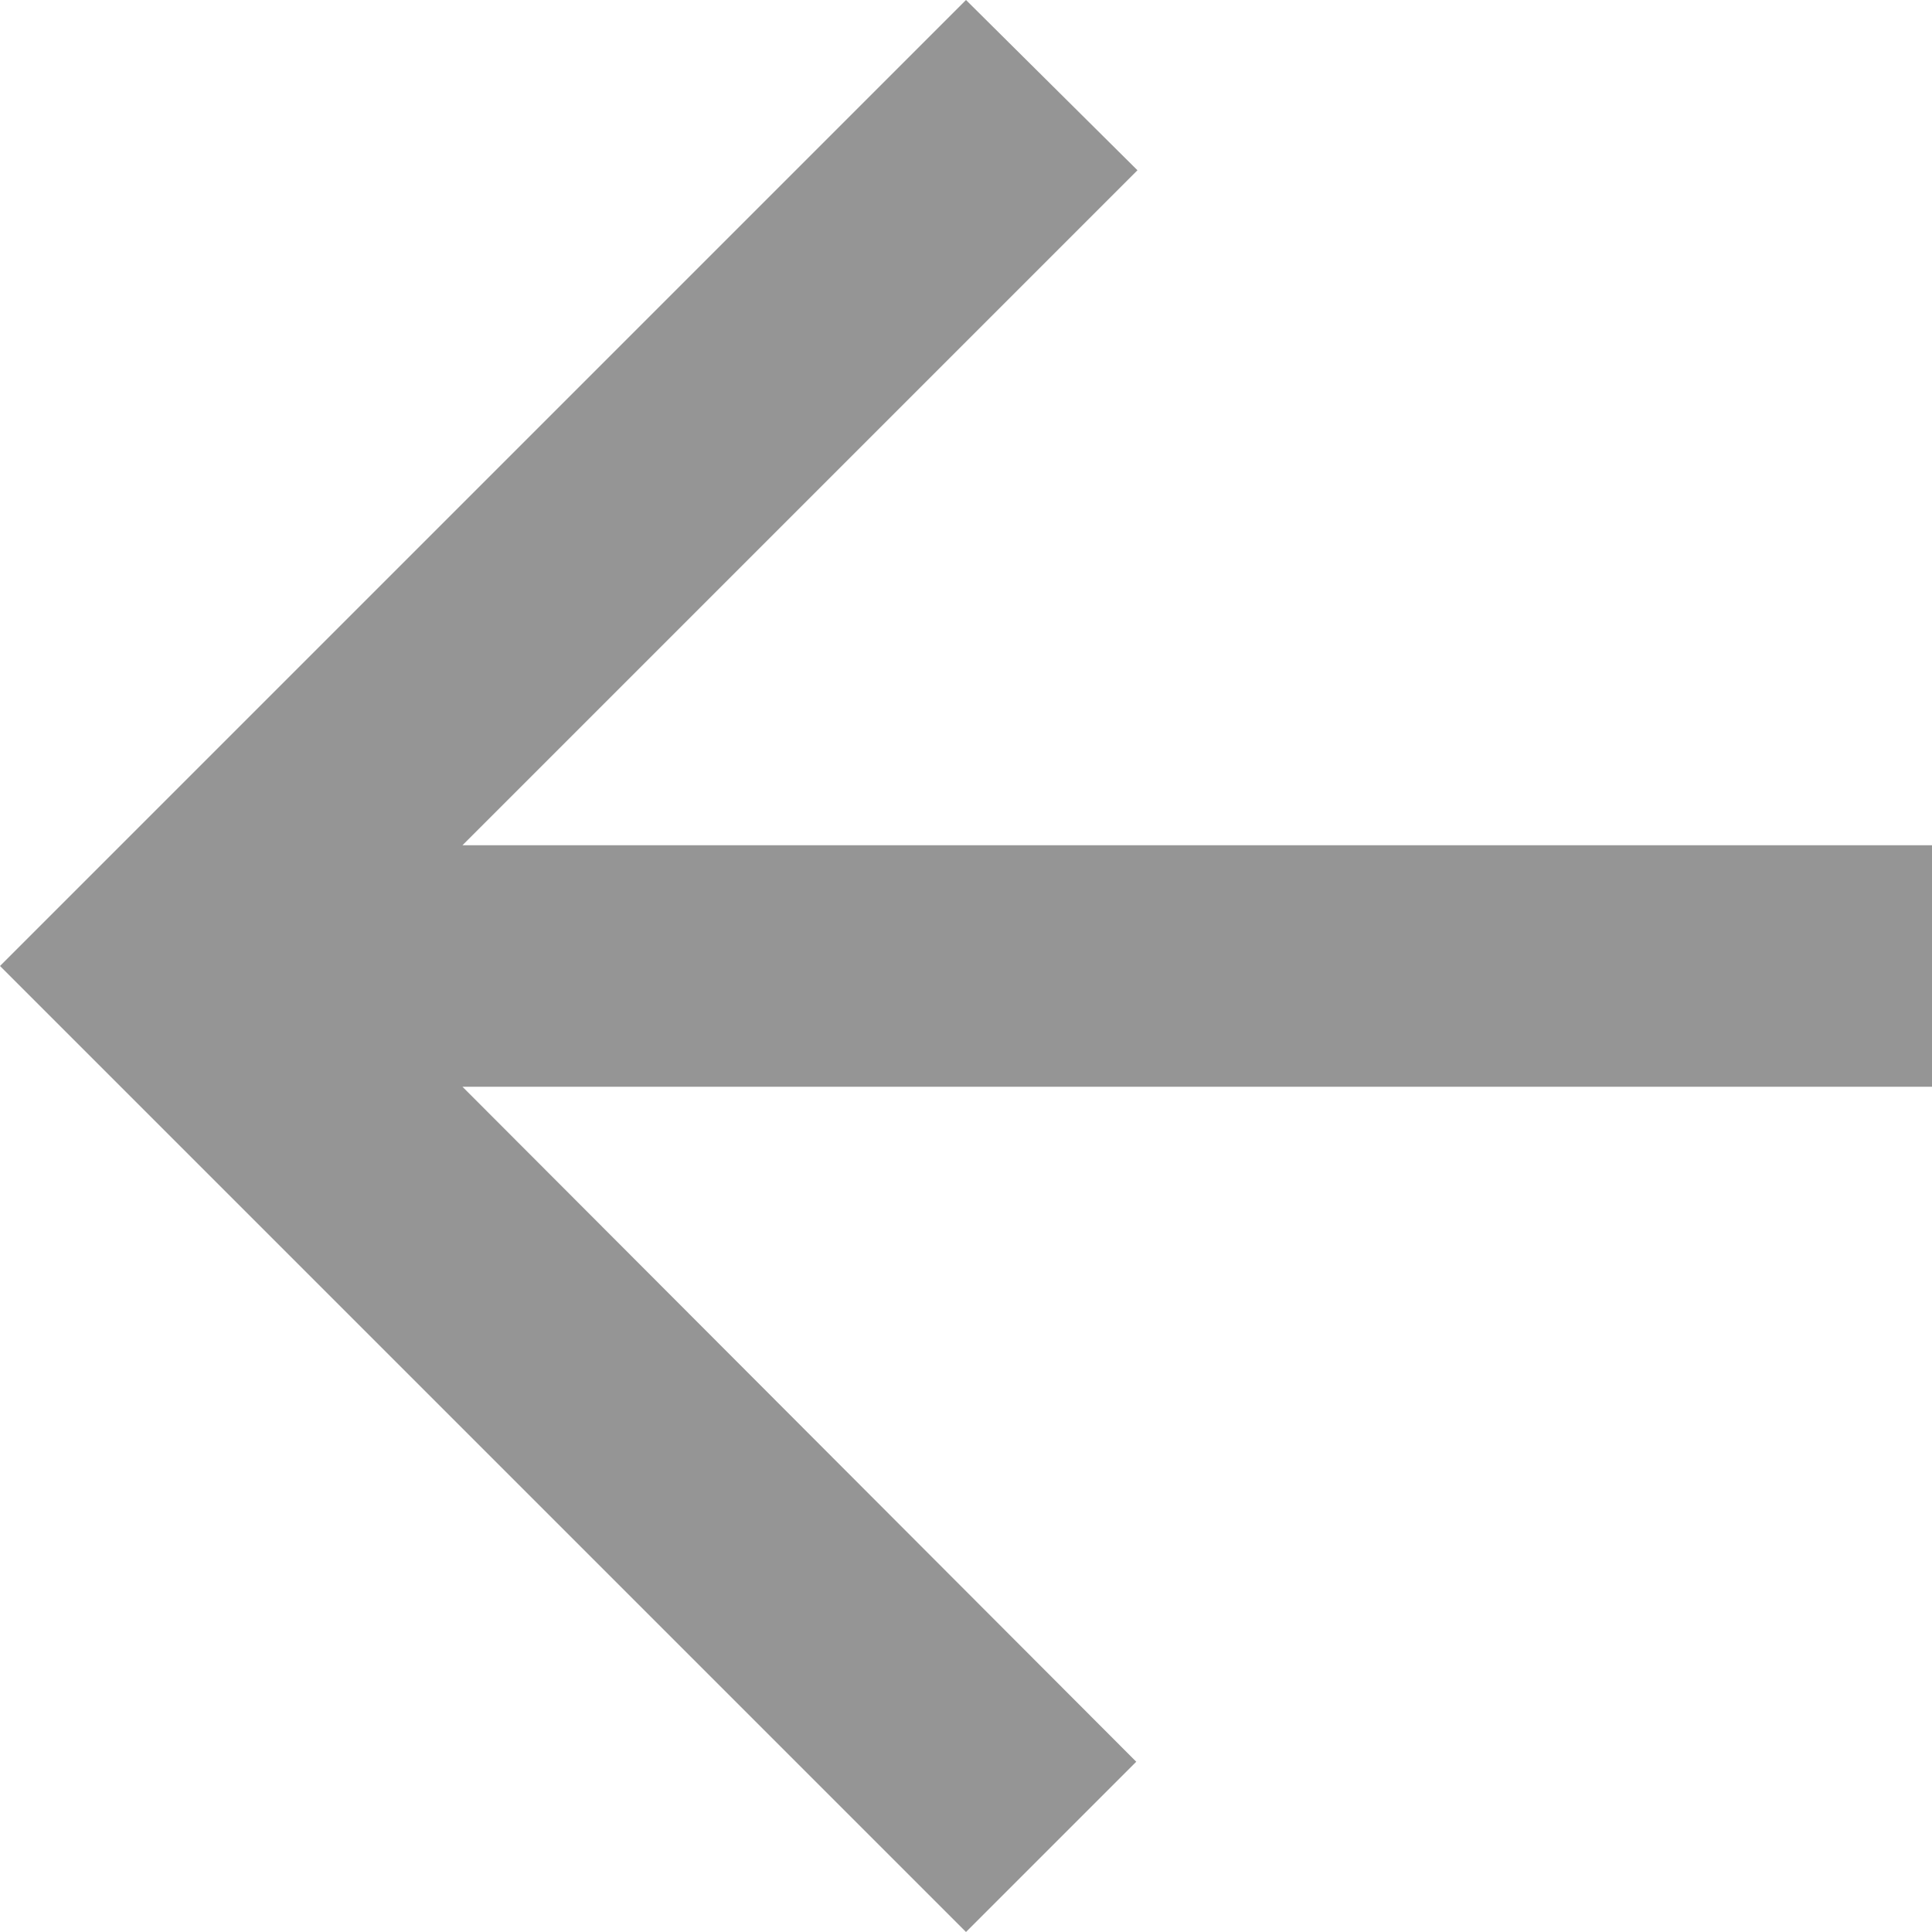
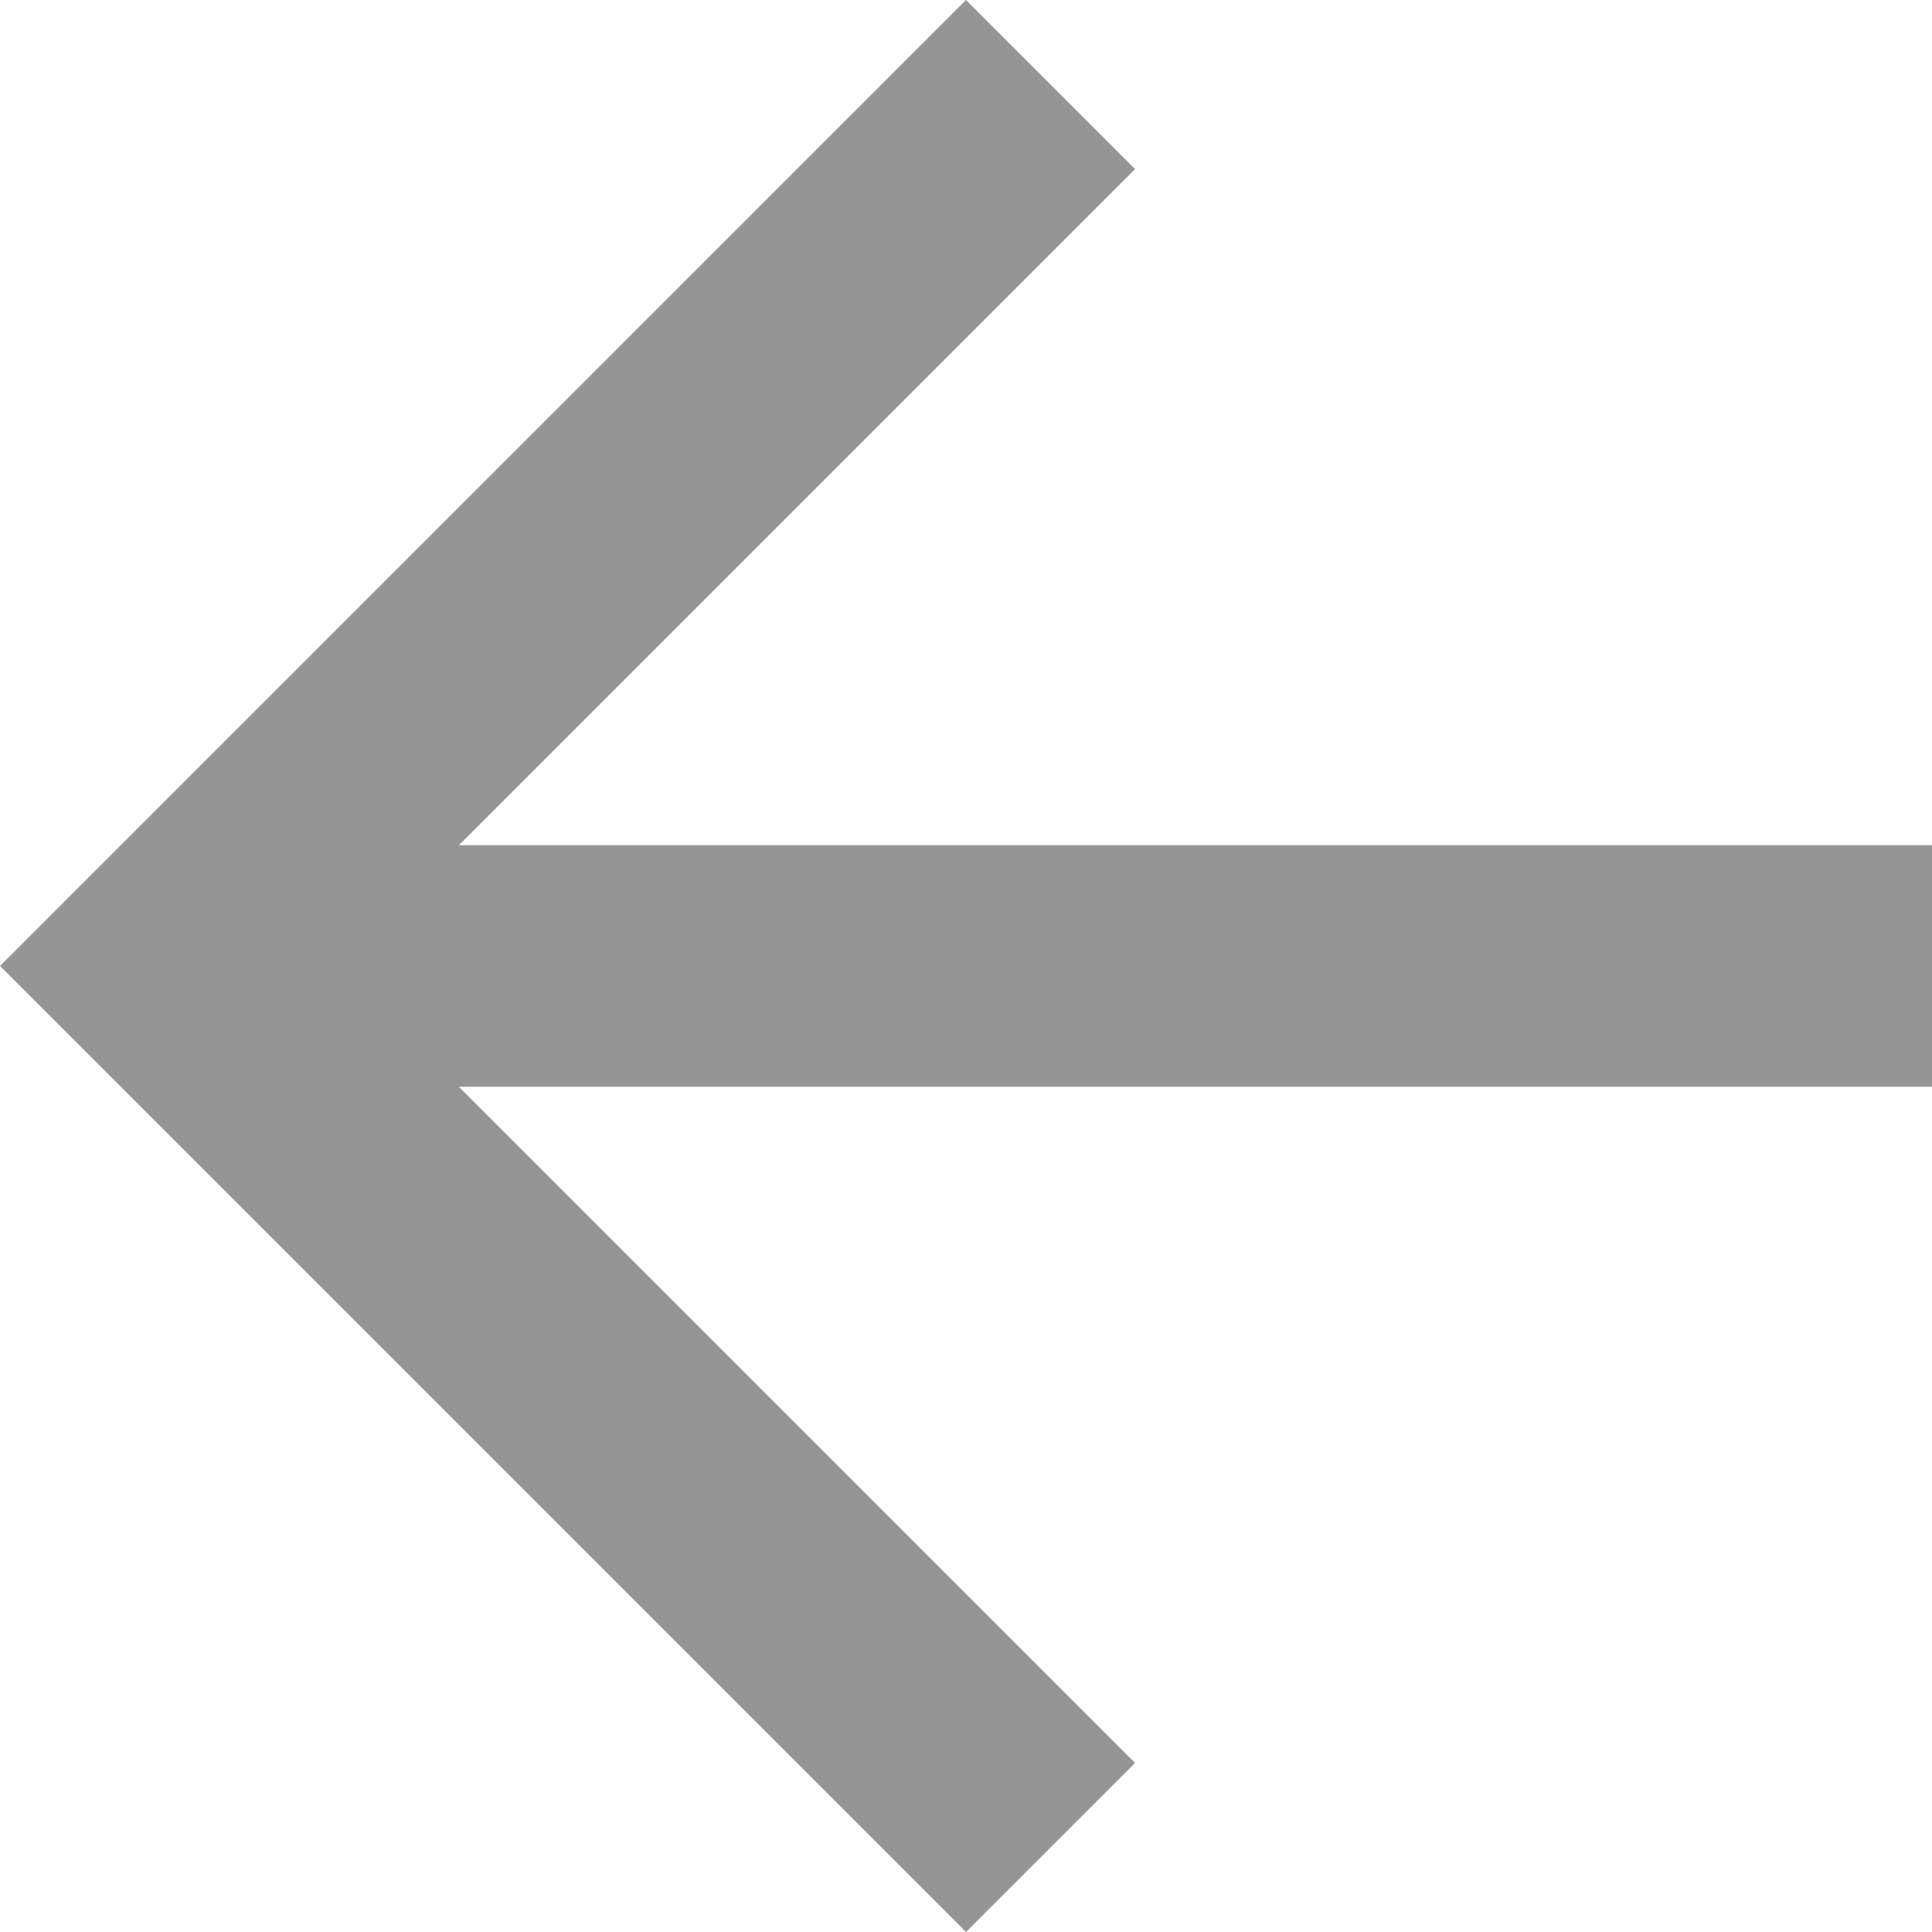
- <svg xmlns="http://www.w3.org/2000/svg" width="16px" height="16px" viewBox="0 0 16 16" version="1.1">
-   <defs />
-   <g id="Welcome" stroke="none" stroke-width="1" fill="none" fill-rule="evenodd">
-     <g id="Forgot-Password" transform="translate(-570, -298)">
-       <g id="ic_arrow_back" transform="translate(566, 294)">
-         <polygon id="Bounds" points="0 0 24 0 24 24 0 24" />
-         <polygon id="Icon" fill="#959595" points="20 11 7.83 11 13.42 5.41 12 4 4 12 12 20 13.41 18.59 7.83 13 20 13" />
-       </g>
+ <svg xmlns="http://www.w3.org/2000/svg" width="16" height="16" viewBox="0 0 16 16">
+   <g fill="none">
+     <g transform="translate(-570 -298)translate(566 294)">
+       <polygon points="0 0 24 0 24 24 0 24" />
+       <polygon points="20 11 7.8 11 13.4 5.4 12 4 4 12 12 20 13.4 18.6 7.8 13 20 13" fill="#959595" />
    </g>
  </g>
</svg>
